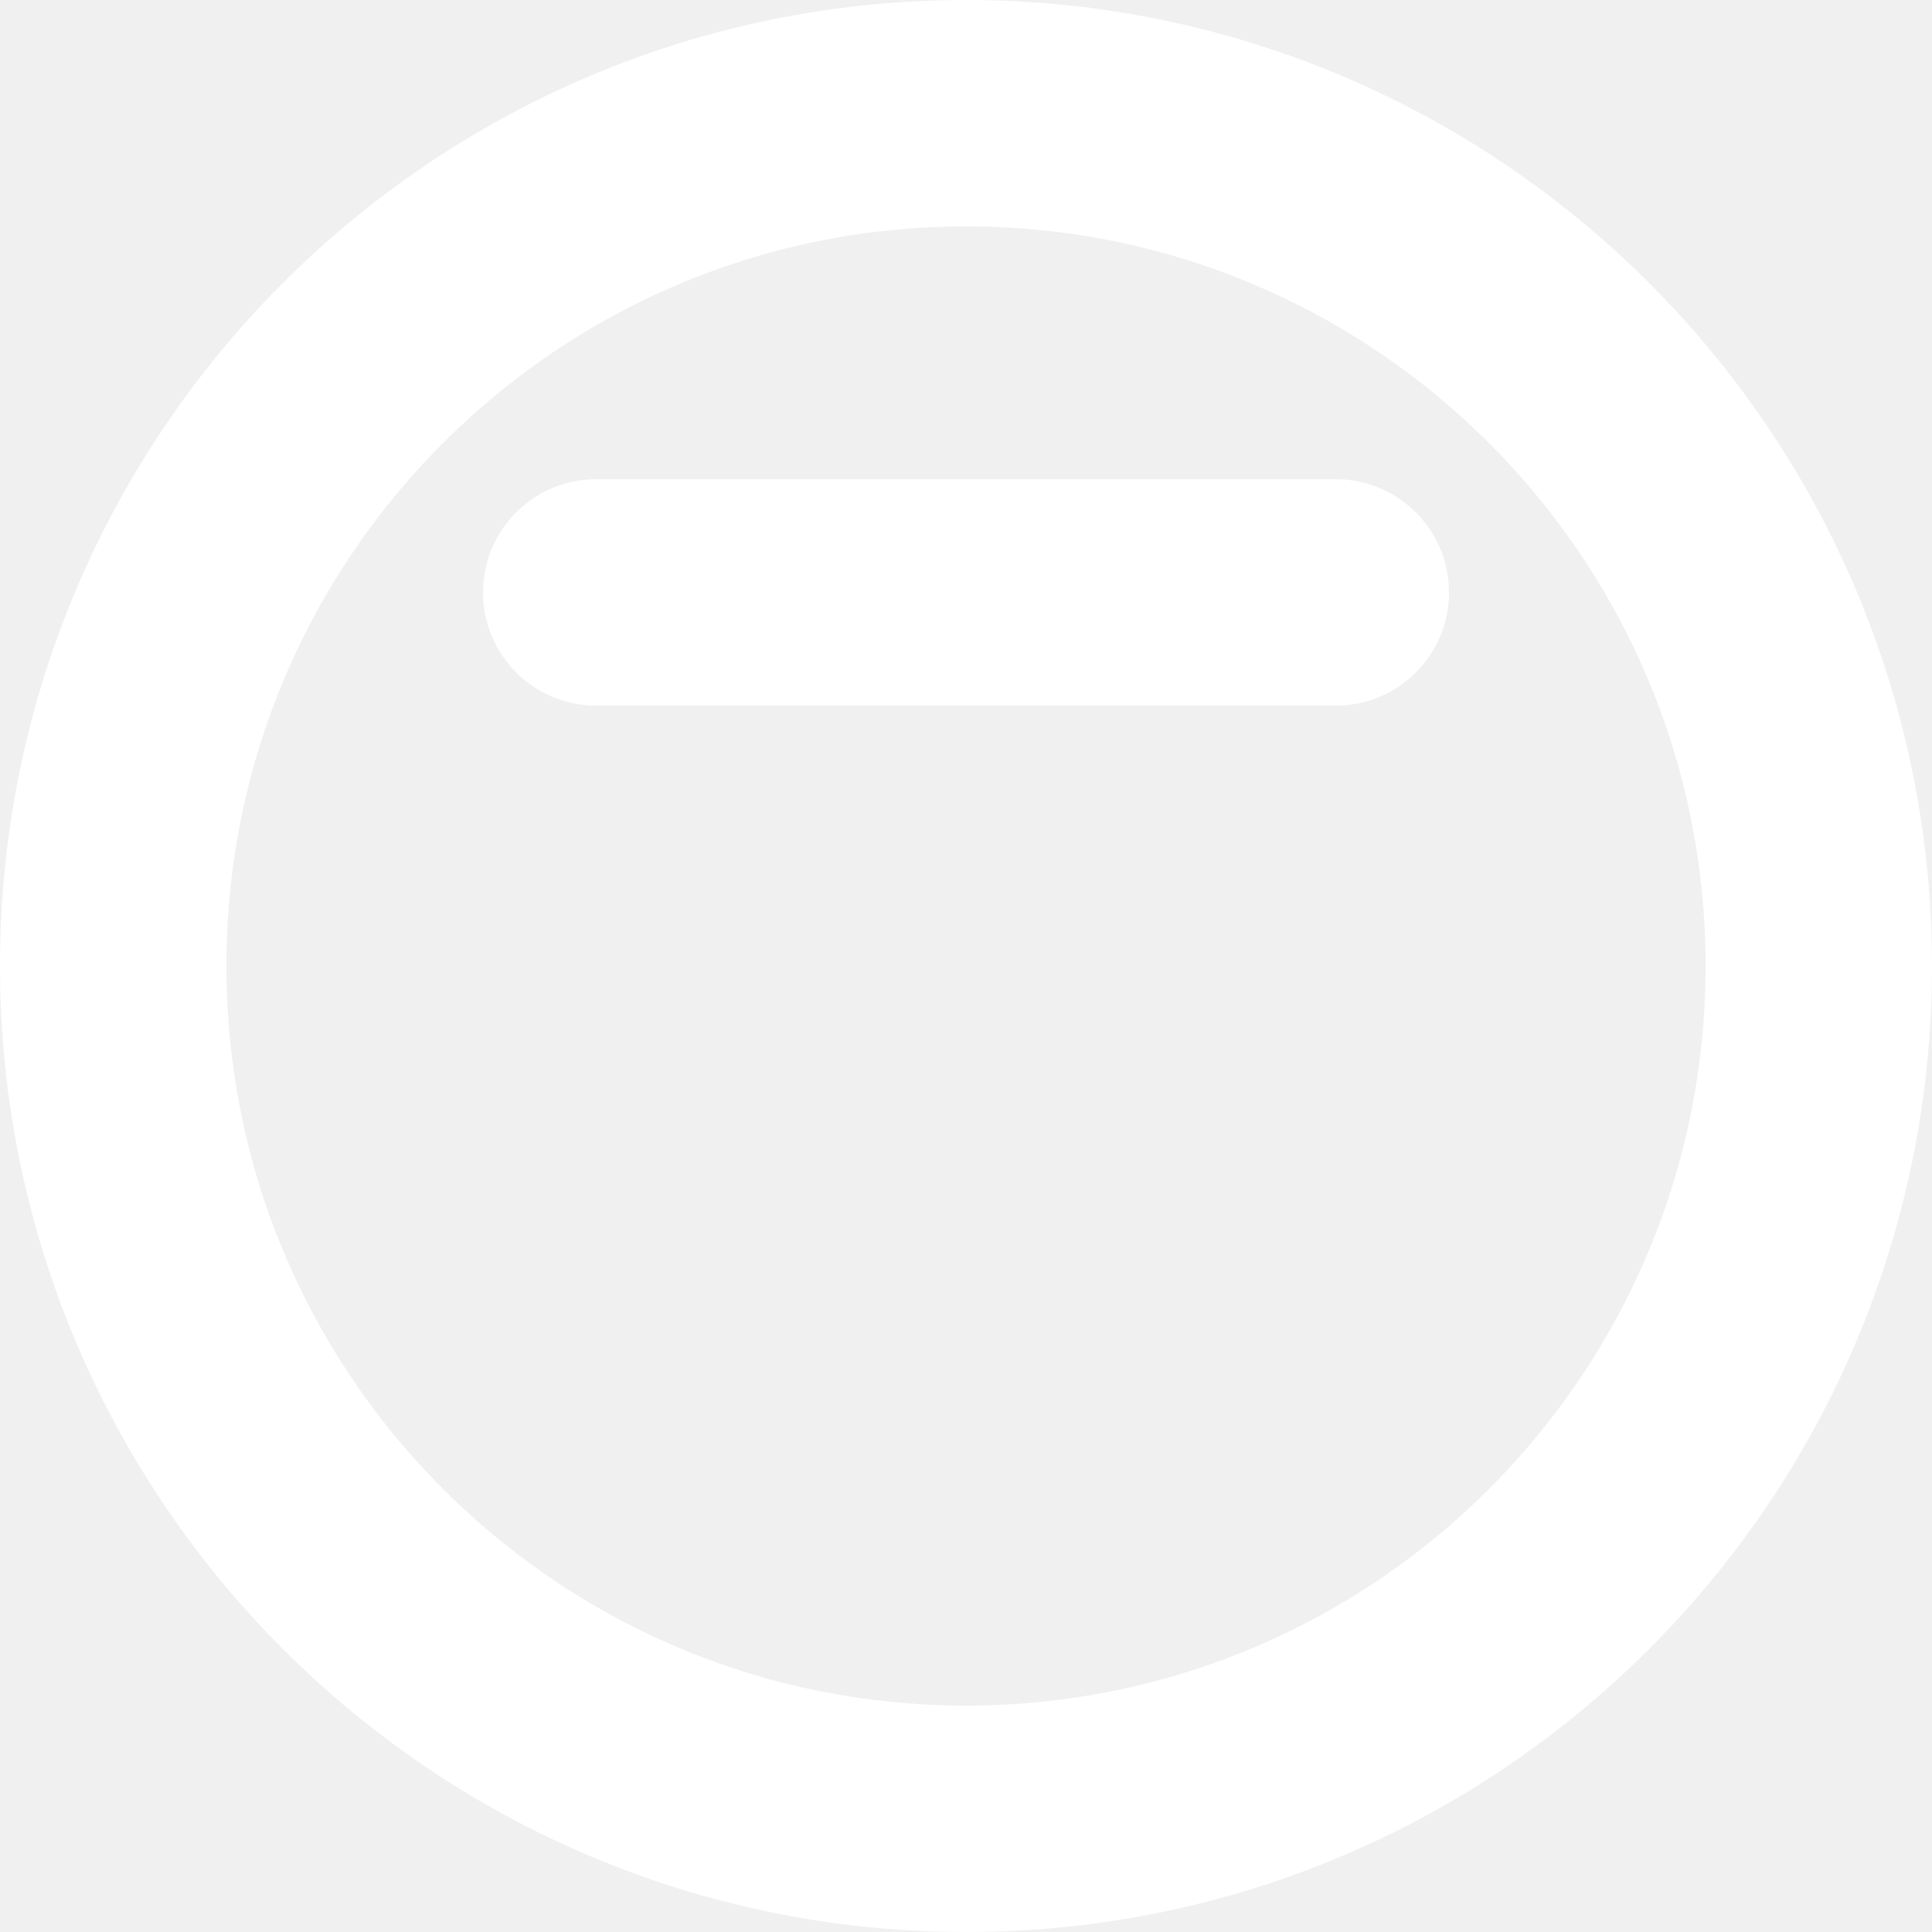
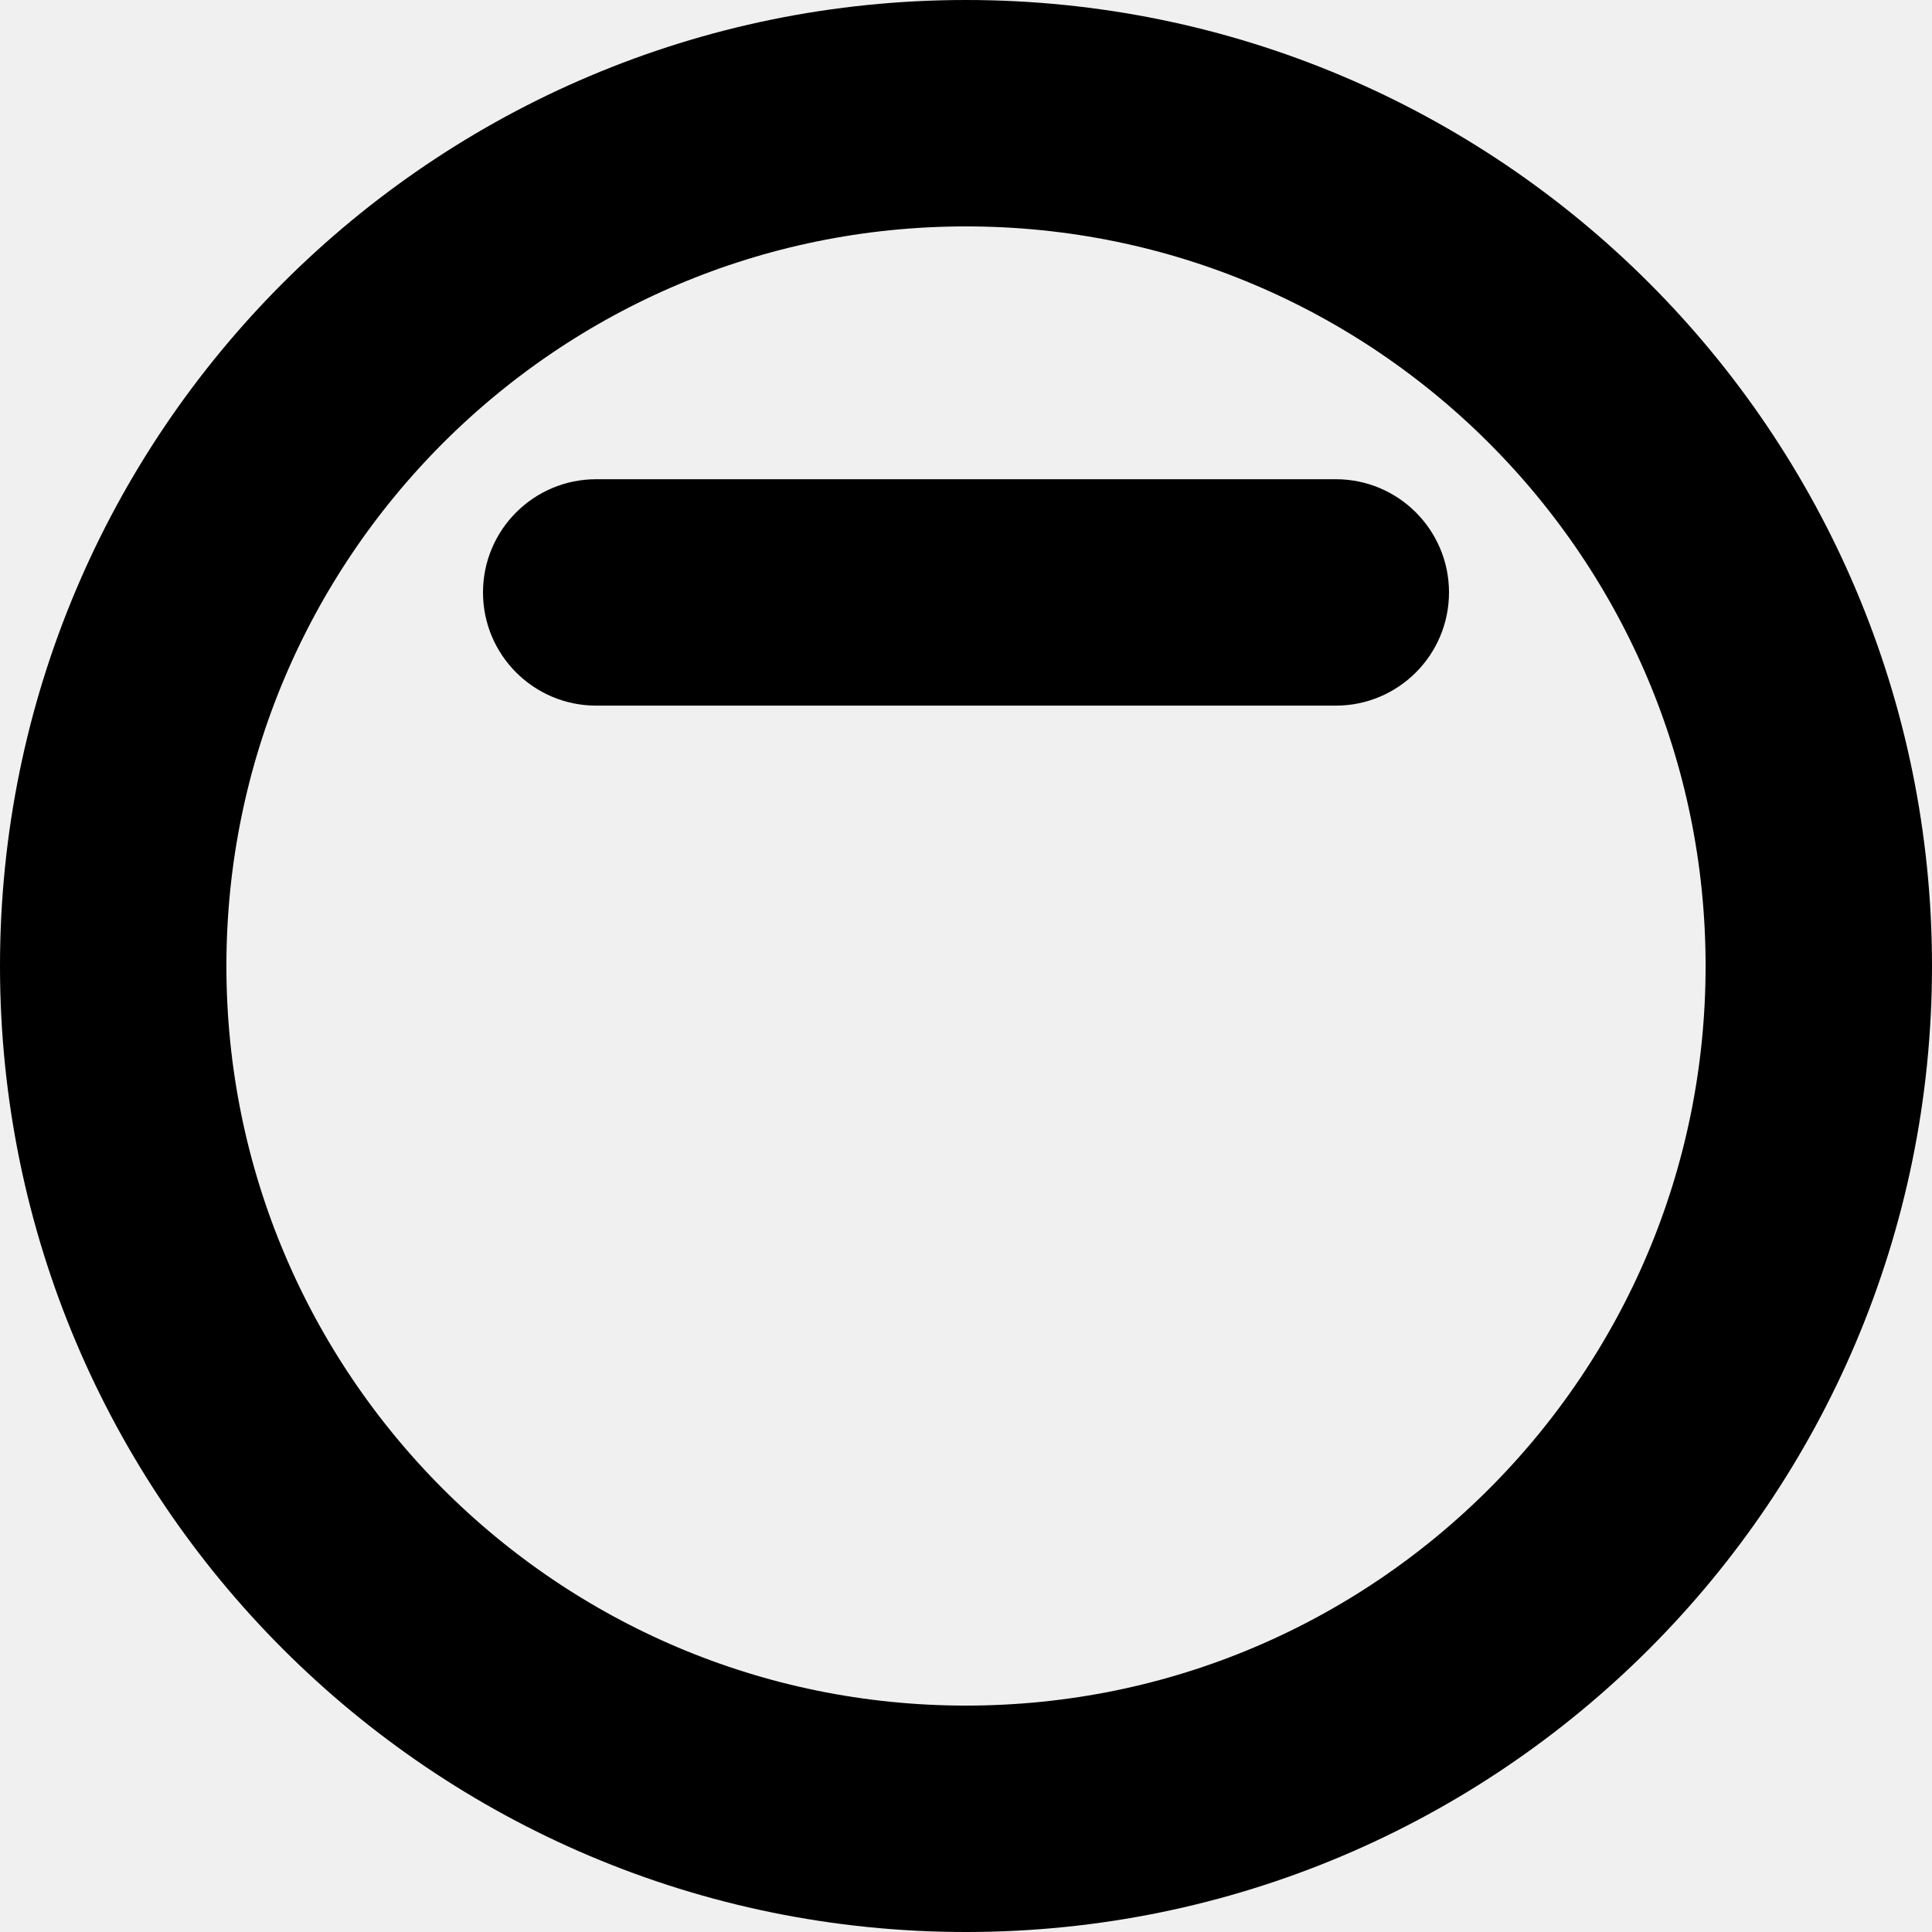
<svg xmlns="http://www.w3.org/2000/svg" width="512" height="512" viewBox="0 0 512 512" fill="none">
-   <rect x="30" y="30" width="452" height="452" rx="226" stroke="white" stroke-width="60" />
-   <rect x="128" y="127" width="256" height="60" rx="30" fill="white" />
+   <rect x="30" y="30" width="452" height="452" rx="226" stroke="black" stroke-width="60" />
+   <rect x="128" y="127" width="256" height="60" rx="30" fill="black" />
</svg>
